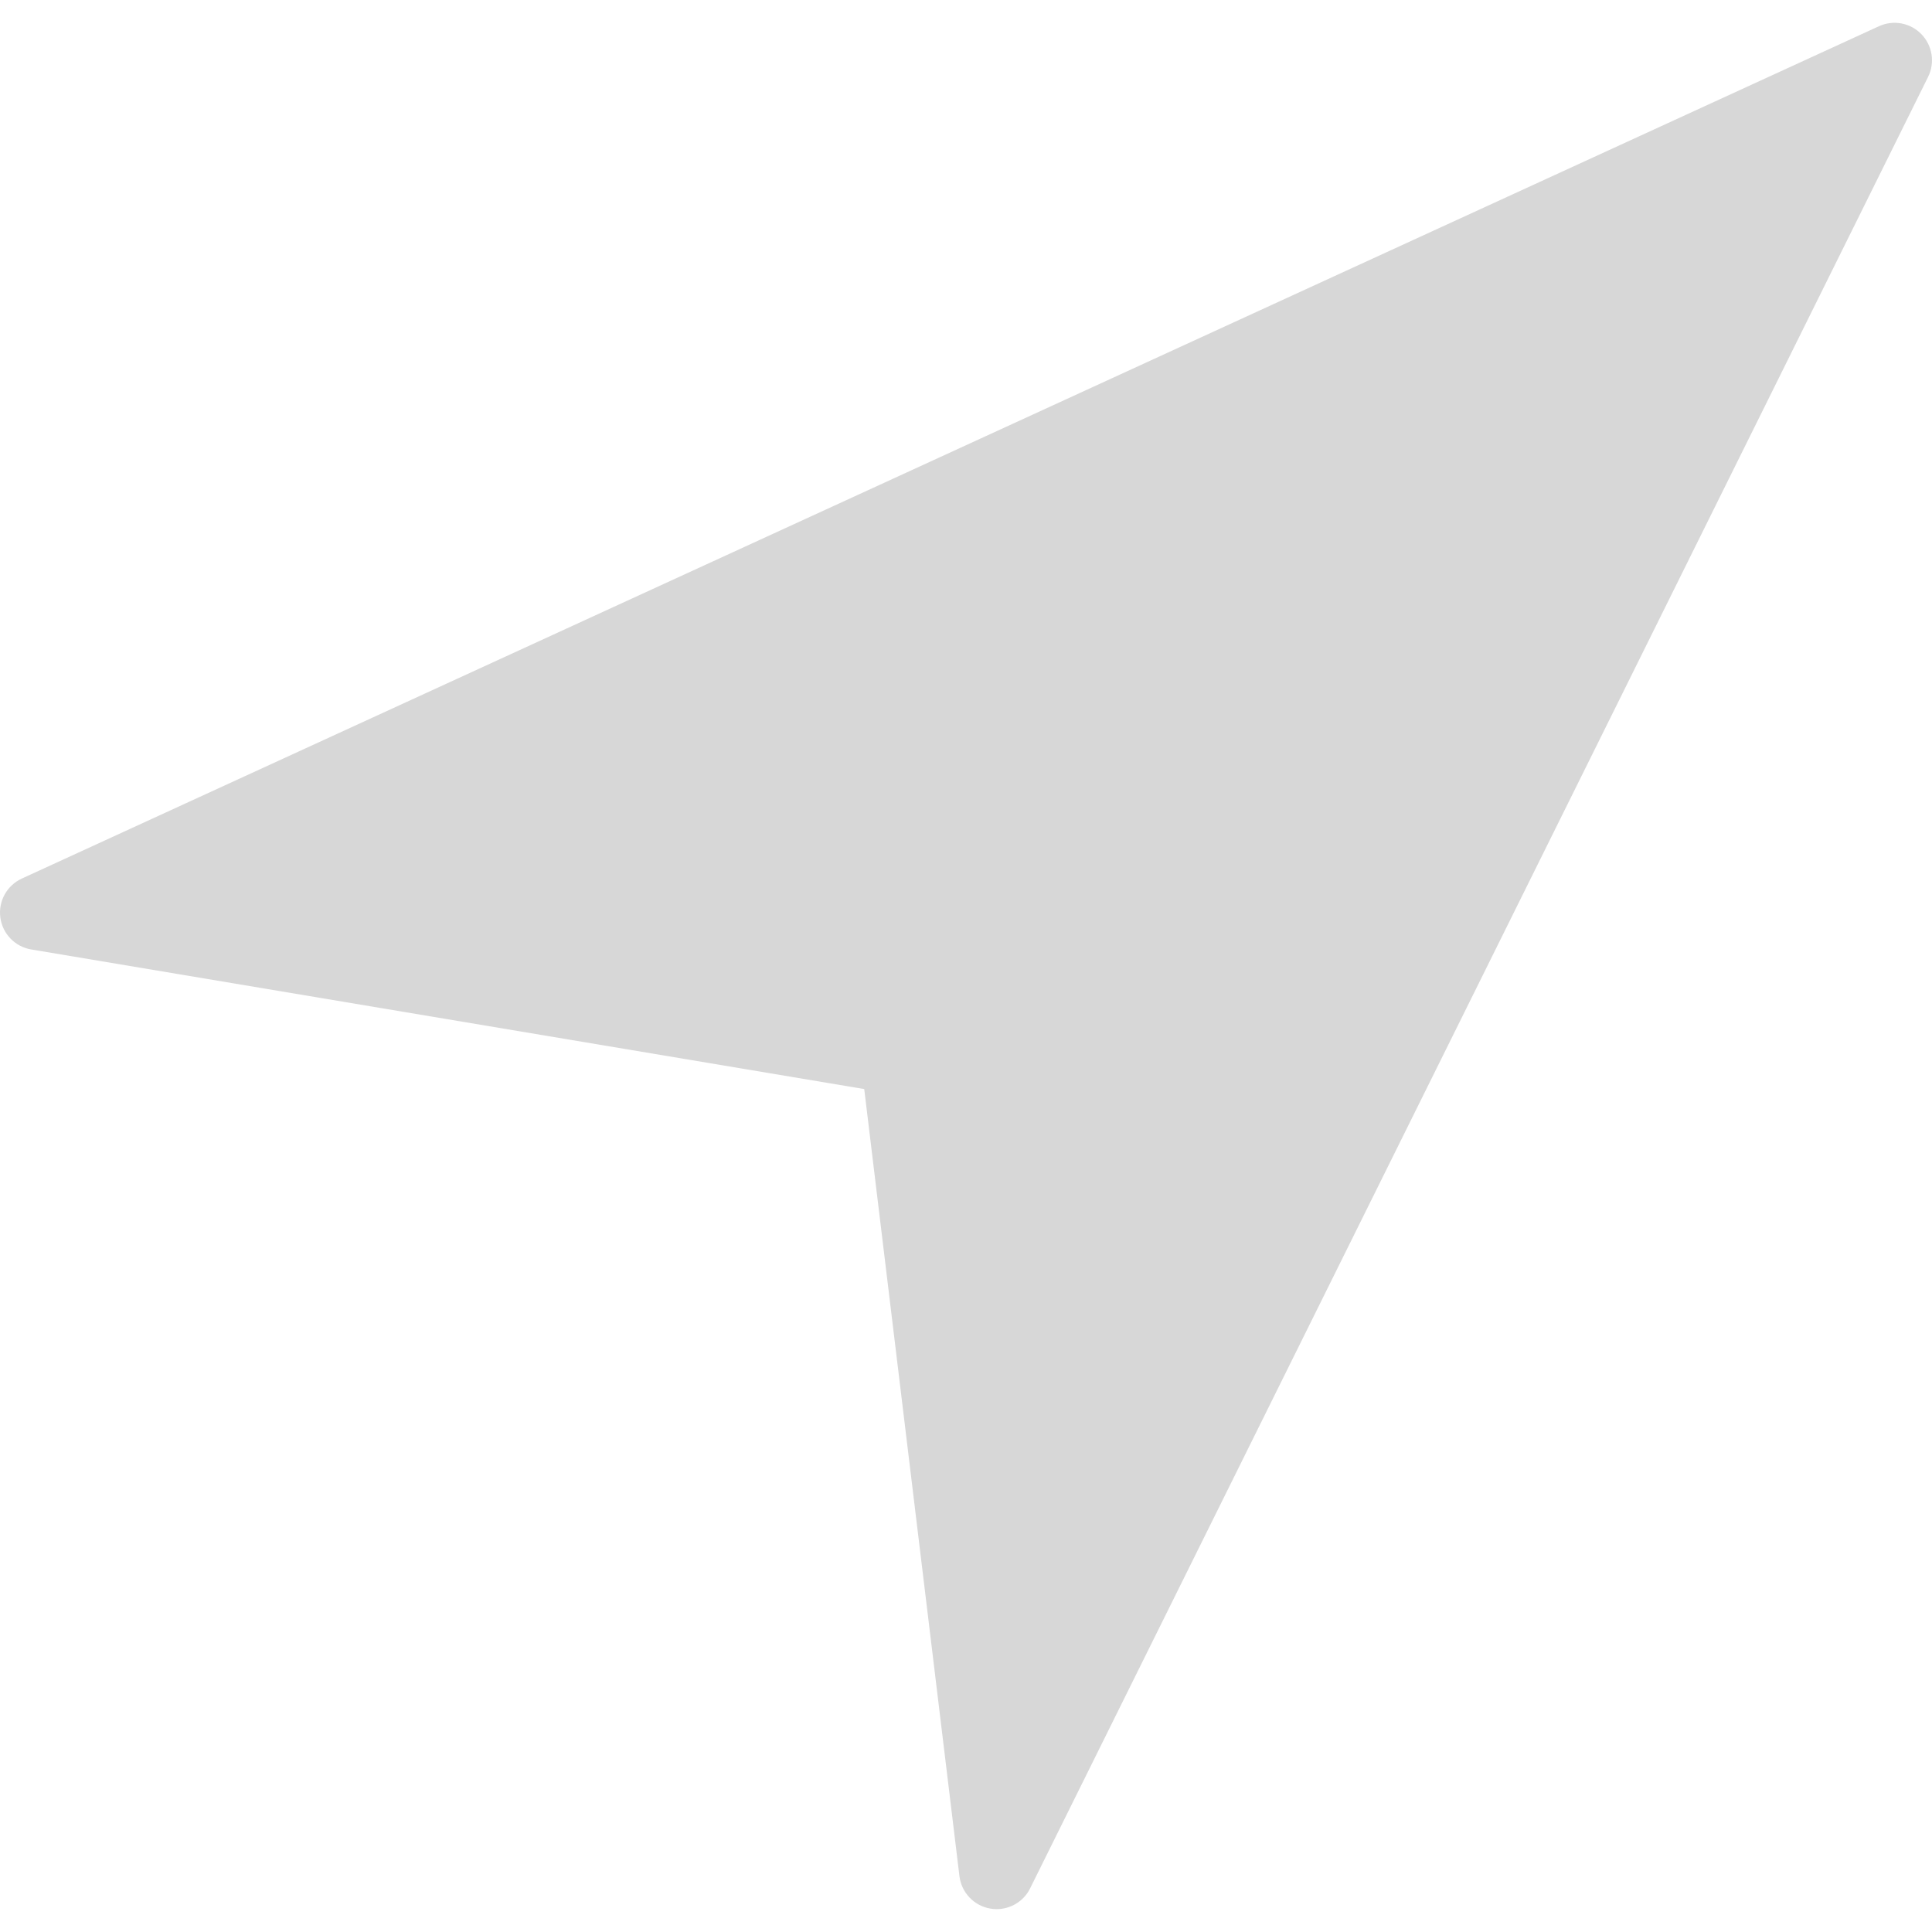
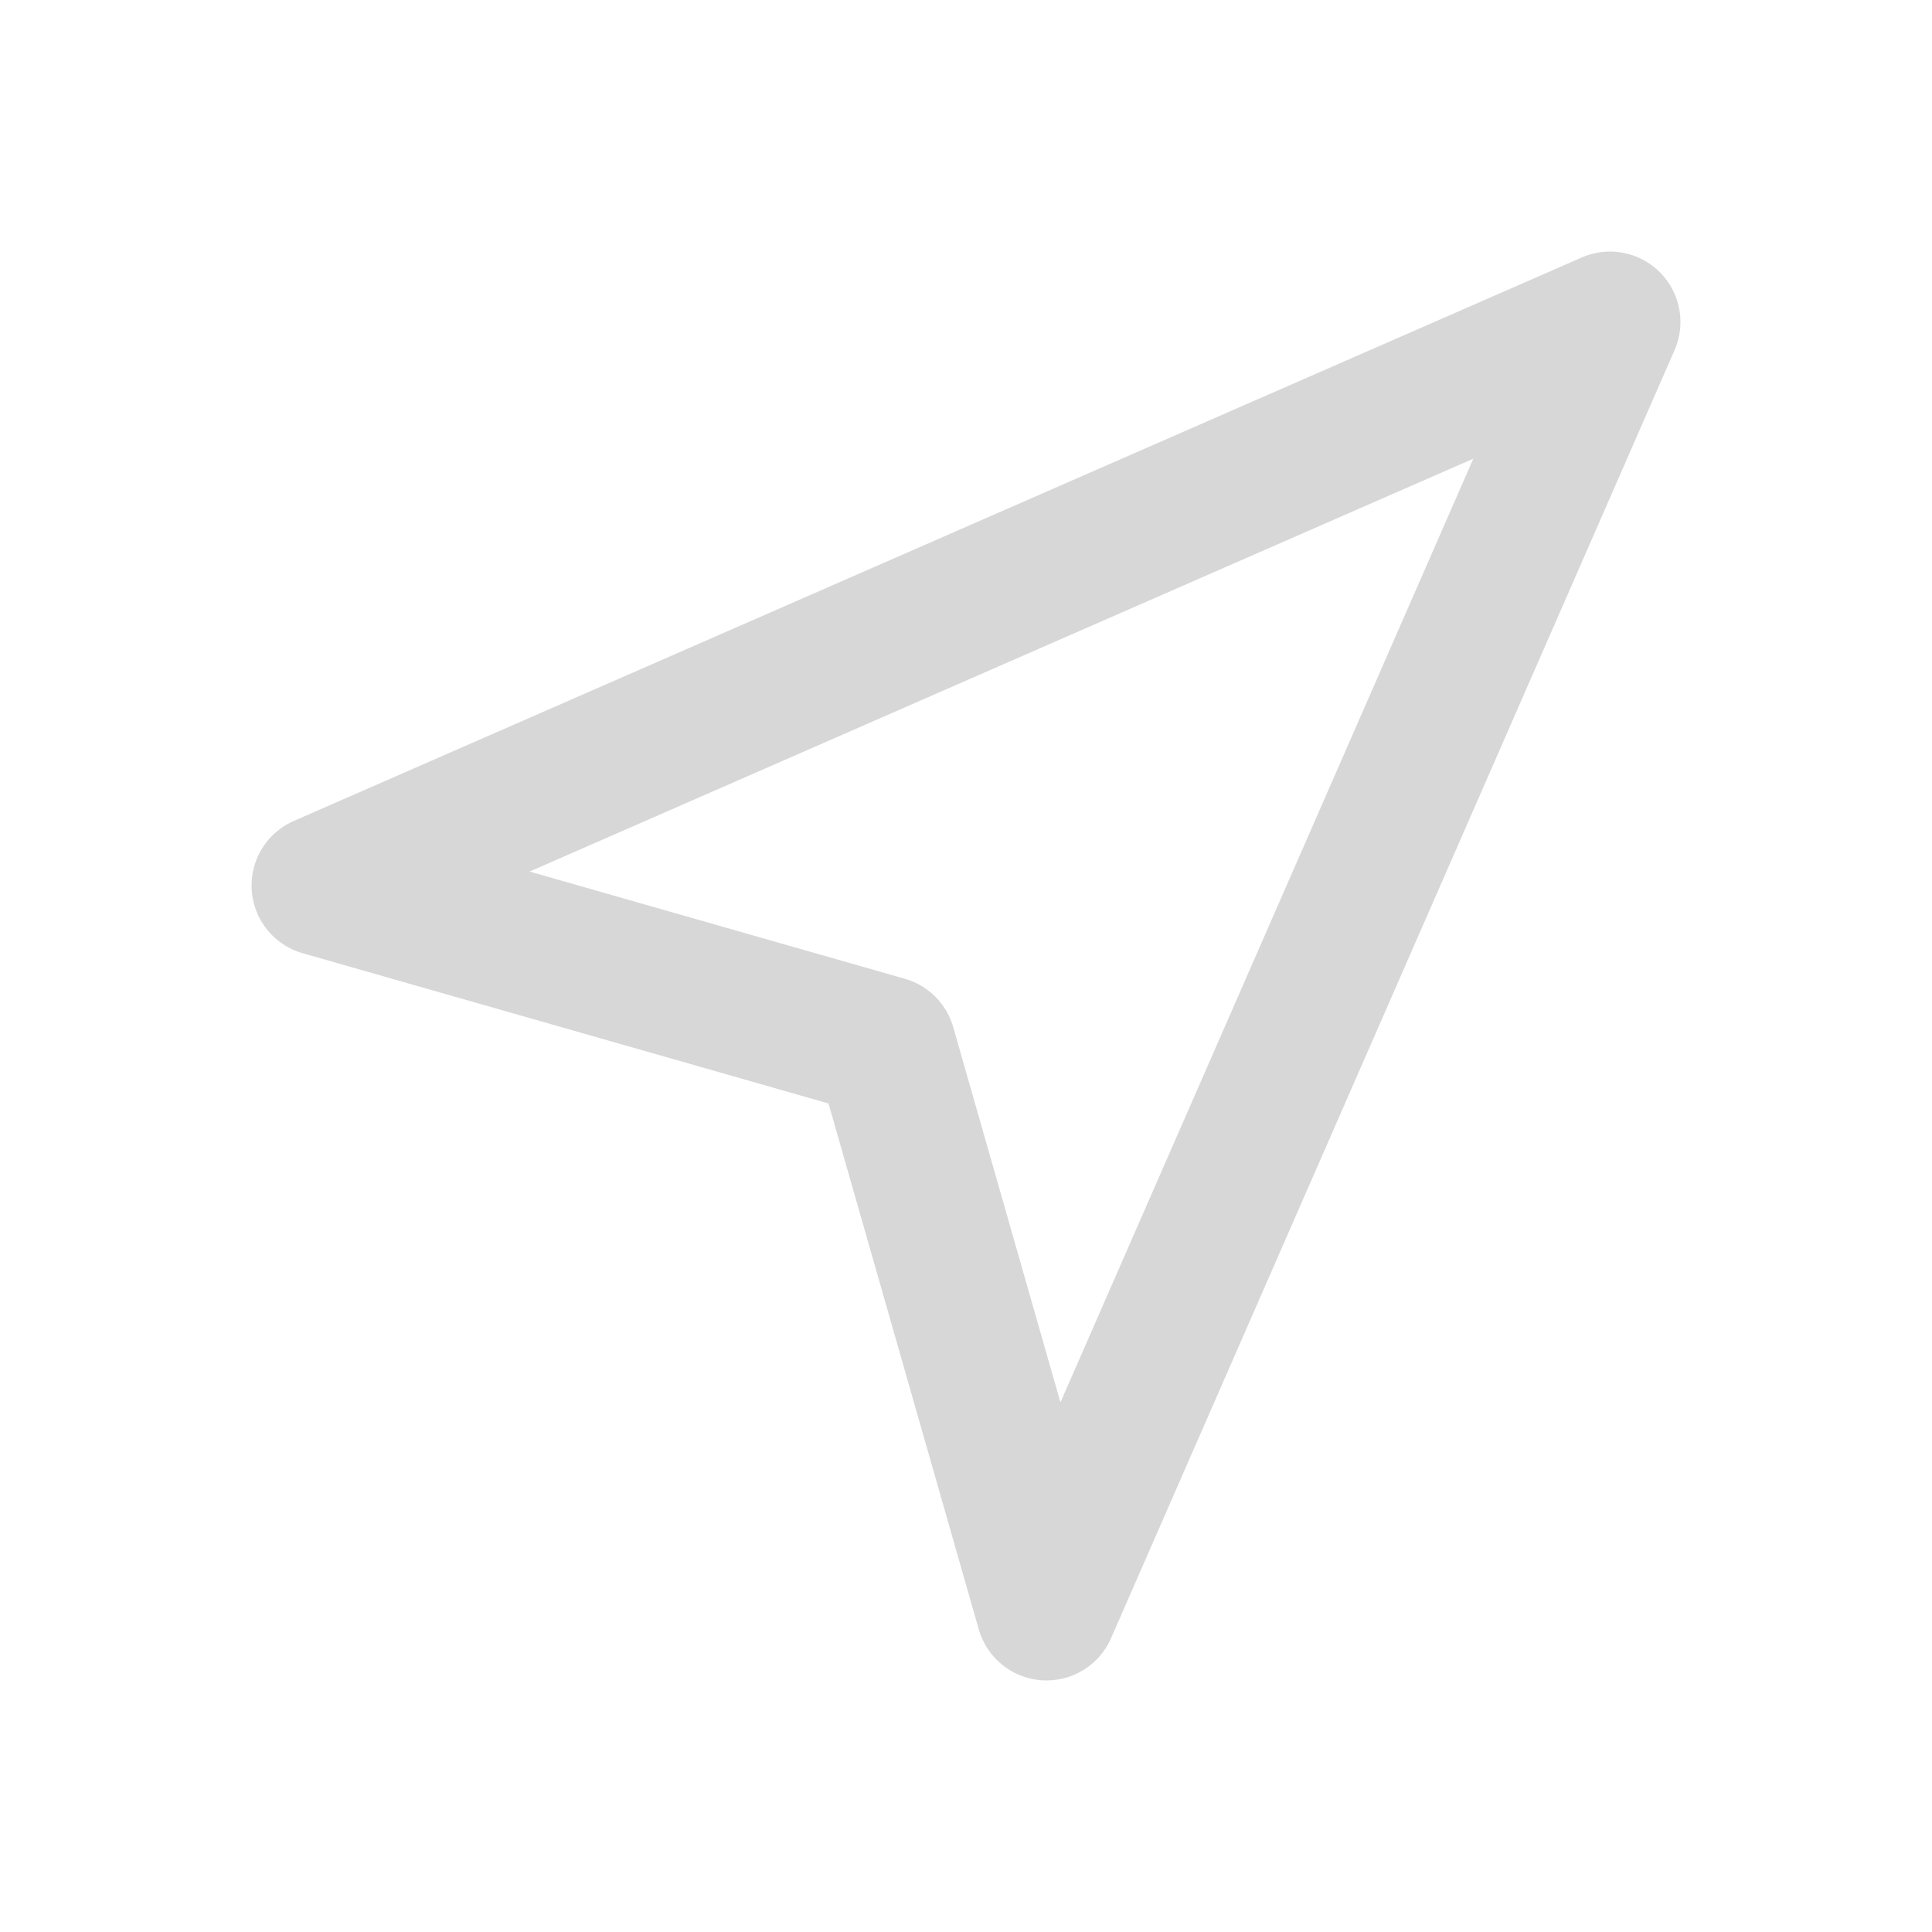
- <svg xmlns="http://www.w3.org/2000/svg" version="1.1" id="Capa_1" x="0px" y="0px" viewBox="0 0 51.636 51.636" style="enable-background:new 0 0 51.636 51.636;" xml:space="preserve" width="512px" height="512px">
-   <g>
-     <path d="M51.353,0.914c-0.295-0.305-0.75-0.39-1.135-0.213L0.583,23.481c-0.399,0.184-0.632,0.605-0.574,1.041  s0.393,0.782,0.826,0.854l22.263,3.731l2.545,21.038c0.054,0.438,0.389,0.791,0.824,0.865c0.057,0.01,0.113,0.015,0.169,0.015  c0.375,0,0.726-0.211,0.896-0.556l24-48.415C51.72,1.675,51.648,1.218,51.353,0.914z" data-original="#000000" class="active-path" data-old_color="#000000" fill="#D7D7D7" />
-   </g>
+ <svg xmlns="http://www.w3.org/2000/svg" width="24" height="24" viewBox="0 0 24 24" fill="none" stroke-width="1.75" stroke-linecap="round" stroke-linejoin="round">
+   <path d="M4 11 L20 4 L13 20 L11 13 Z" stroke="#D7D7D7" />
</svg>
